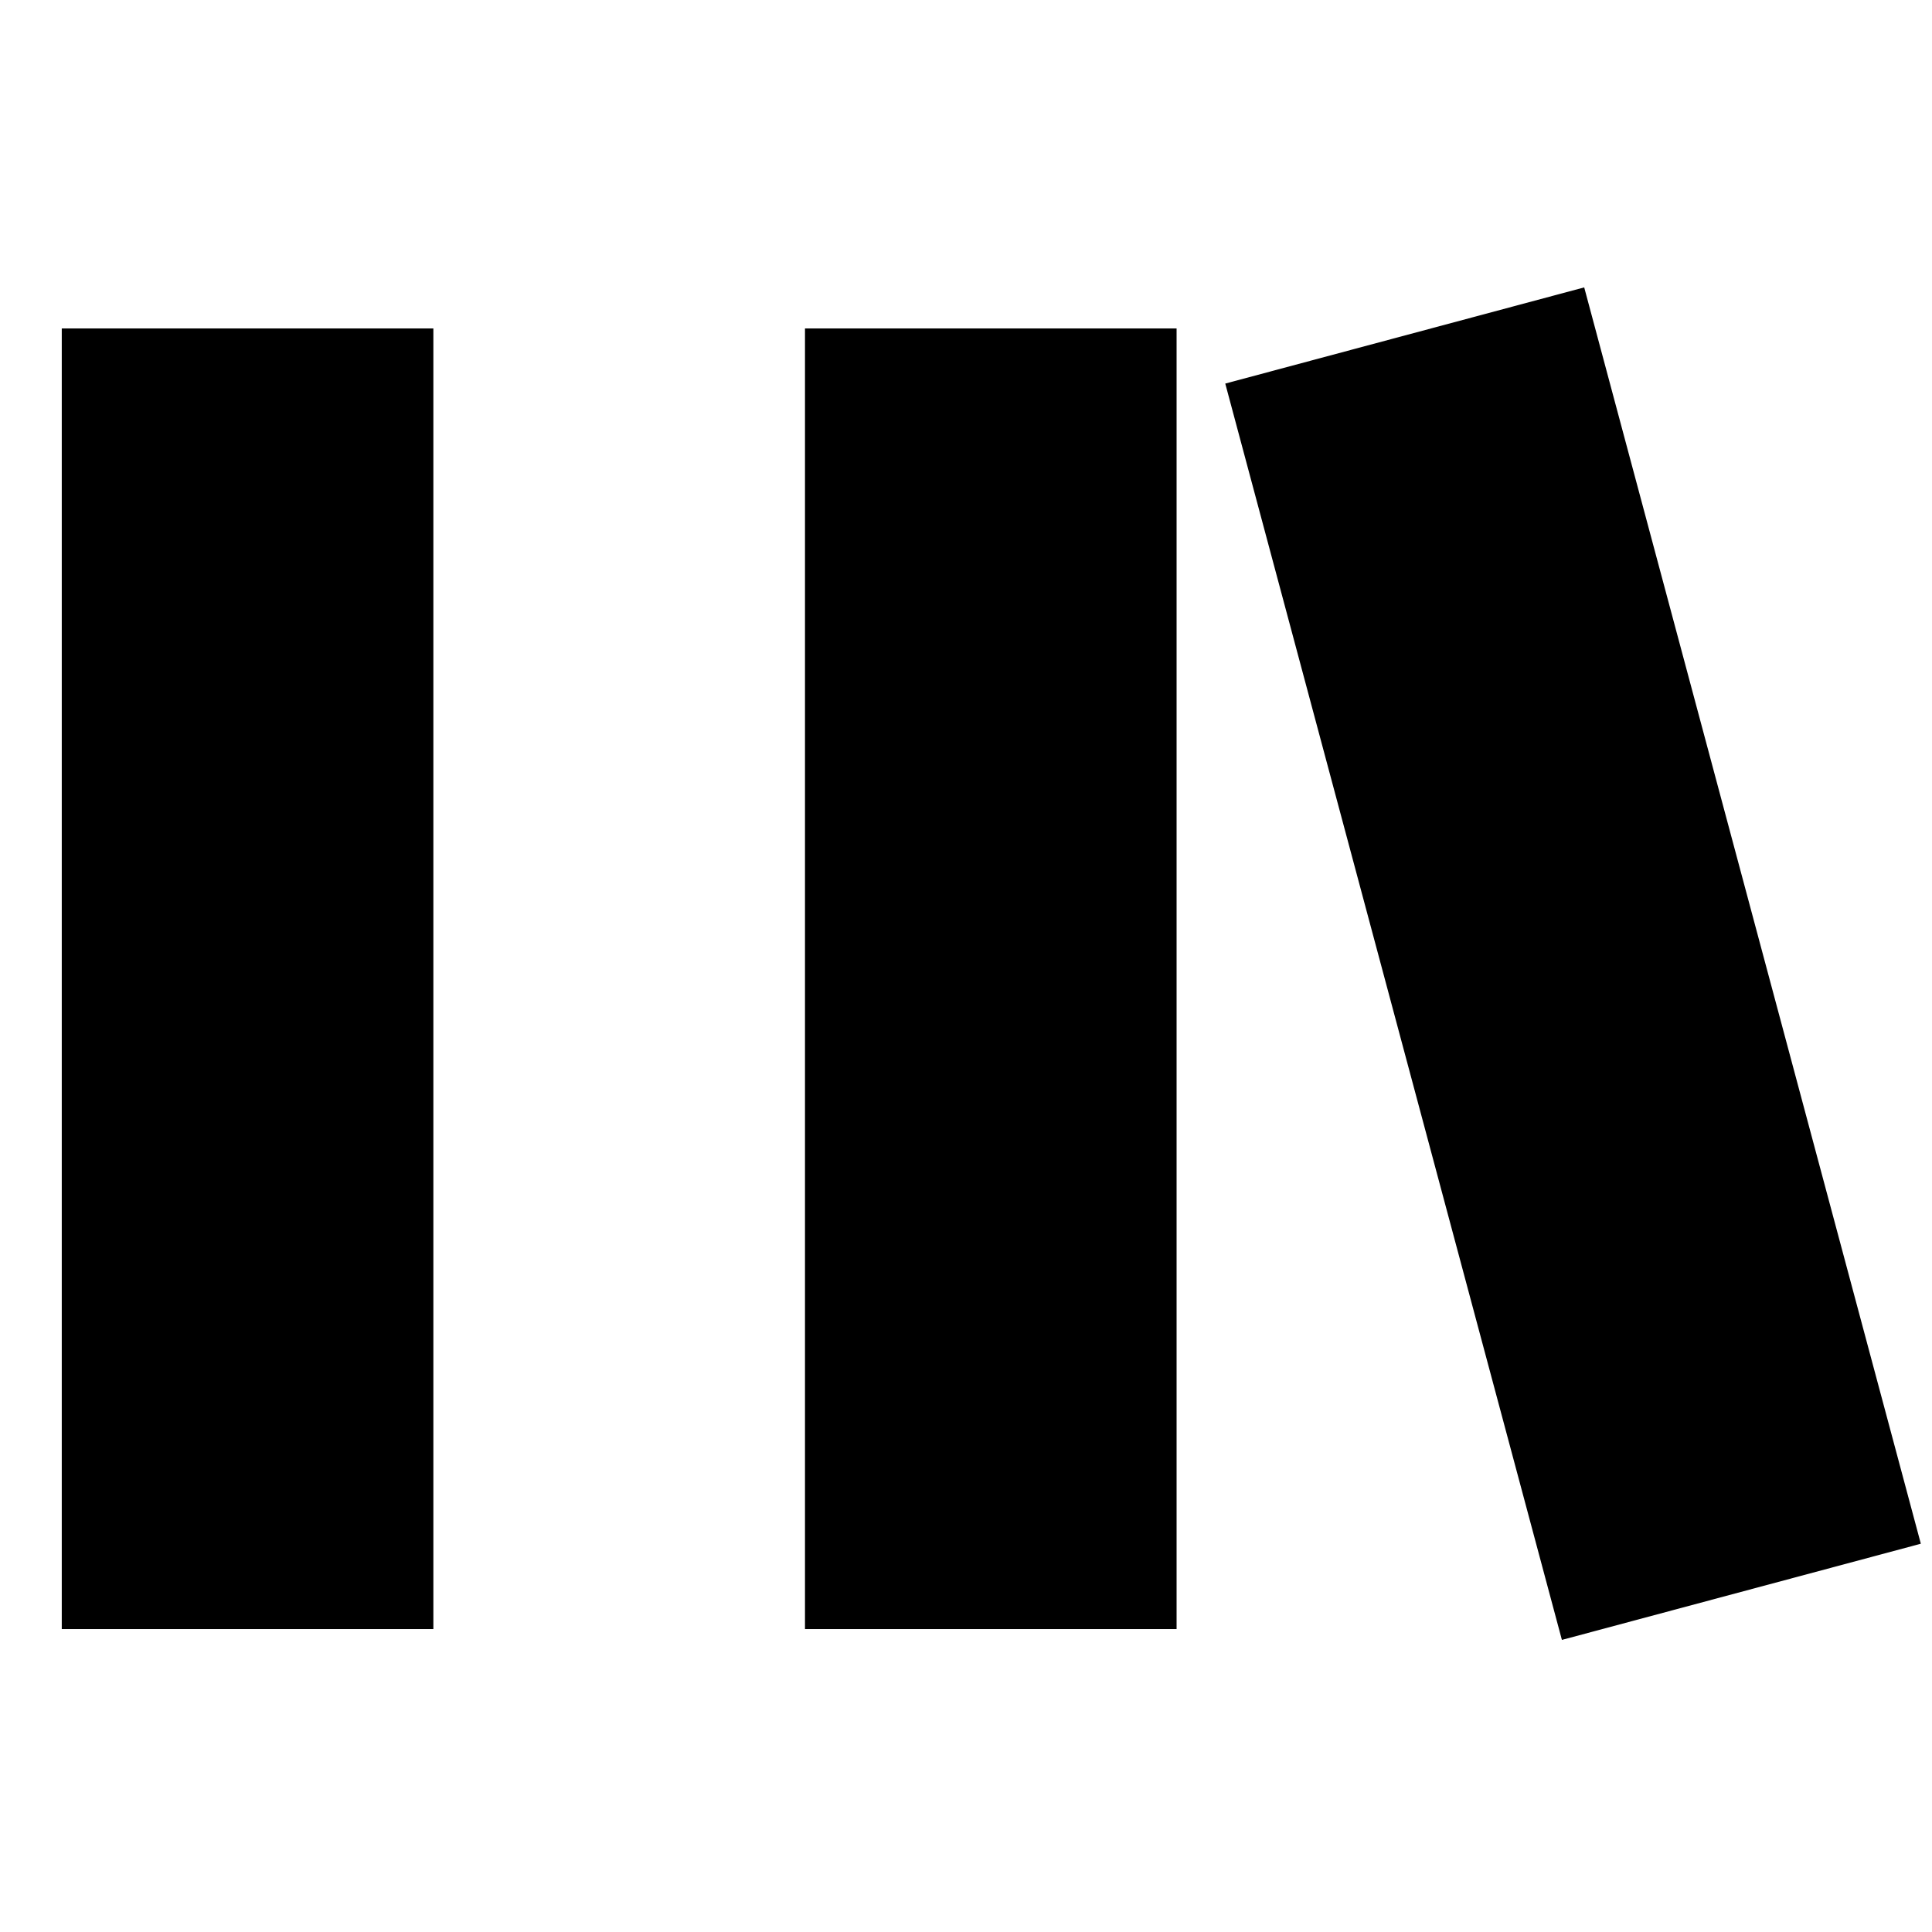
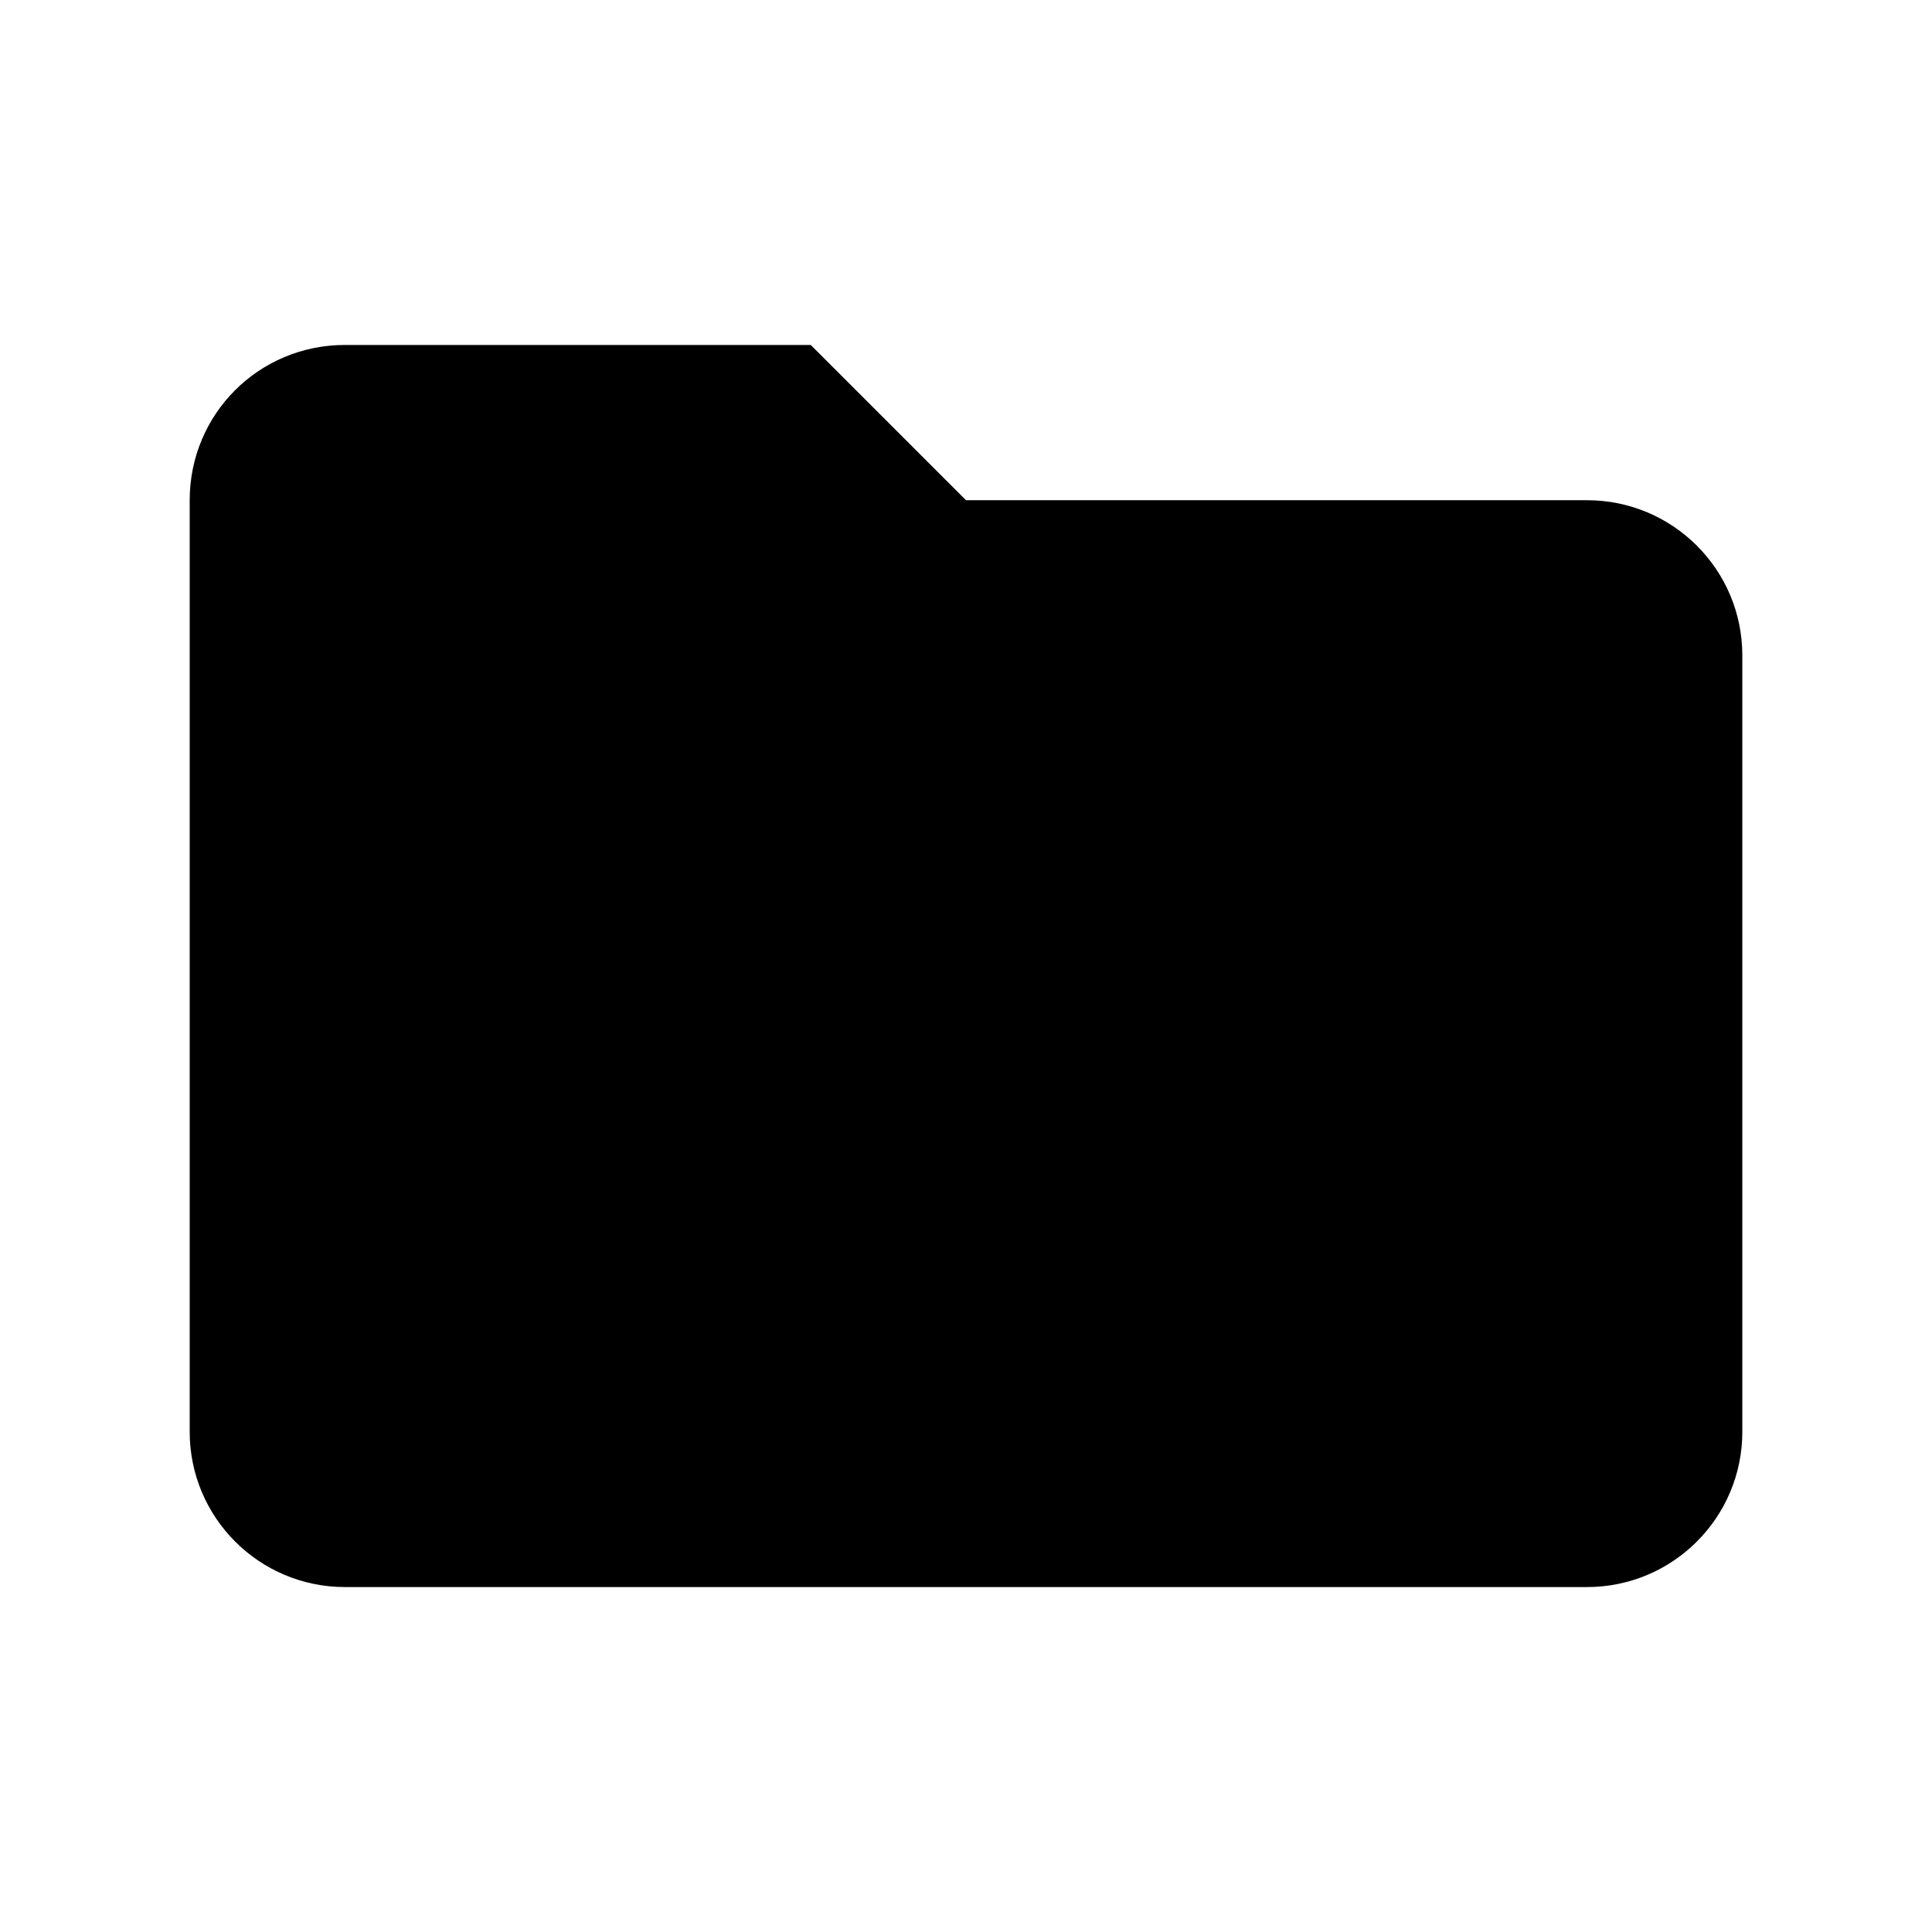
- <svg xmlns="http://www.w3.org/2000/svg" width="1000" height="1000">
-   <g>
-     <g id="svg_1">
-       <path id="svg_2" d="m416.66,843.21l192.34,0l0,-673.21l-192.34,0m-384.69,673.21l192.34,0l0,-673.21l-192.34,0l0,673.21z" stroke-width="48.086" />
-     </g>
-     <g transform="rotate(-15 1000 449)">
-       <path stroke-width="48.086" d="m1096.175,785.605l192.34,0l0,-673.21l-192.34,0m-384.69,673.21l192.34,0l0,-673.21l-192.34,0l0,673.21z" />
-     </g>
-   </g>
+ <svg xmlns="http://www.w3.org/2000/svg" width="1e3" height="1e3" version="1.1" viewBox="0 0 1e3 1e3">
+   <path d="m419.64 178.55h-241.09c-44.602 0-80.364 35.762-80.364 80.364v482.18a80.364 80.364 0 0 0 80.364 80.364h642.91a80.364 80.364 0 0 0 80.364-80.364v-401.82c0-44.602-36.164-80.364-80.364-80.364h-321.46z" stroke-width="40.182" />
</svg>
